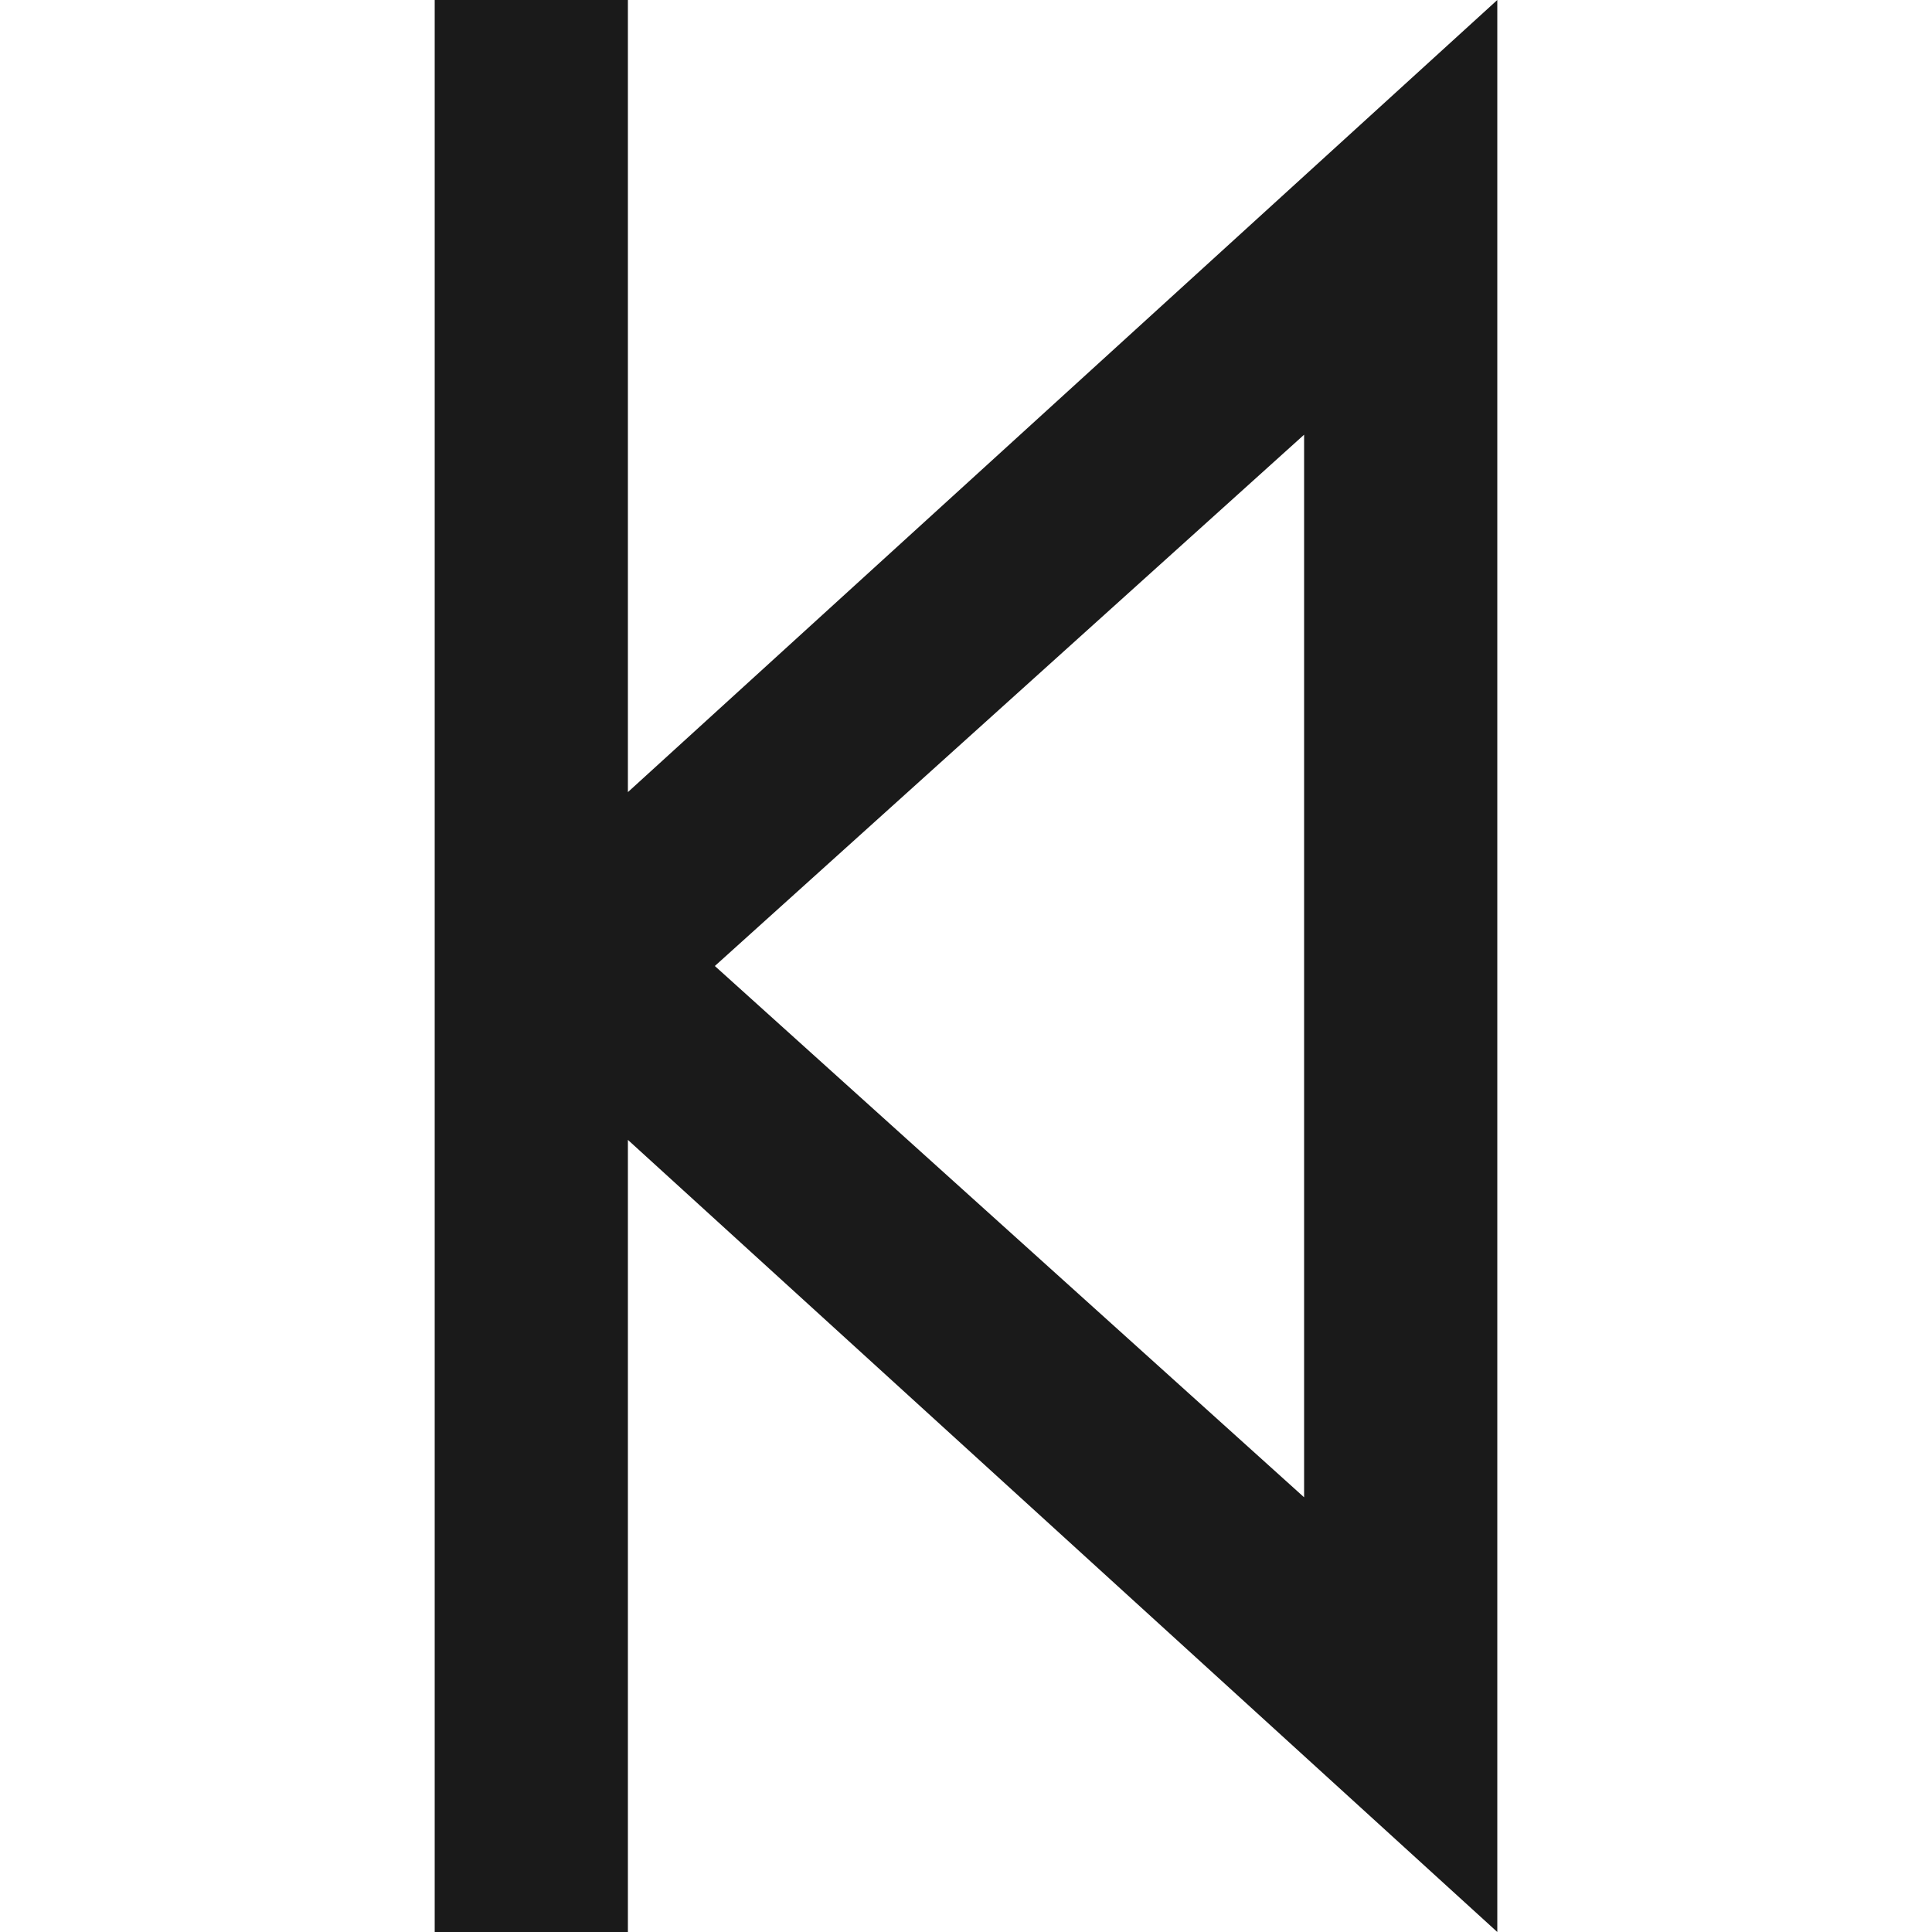
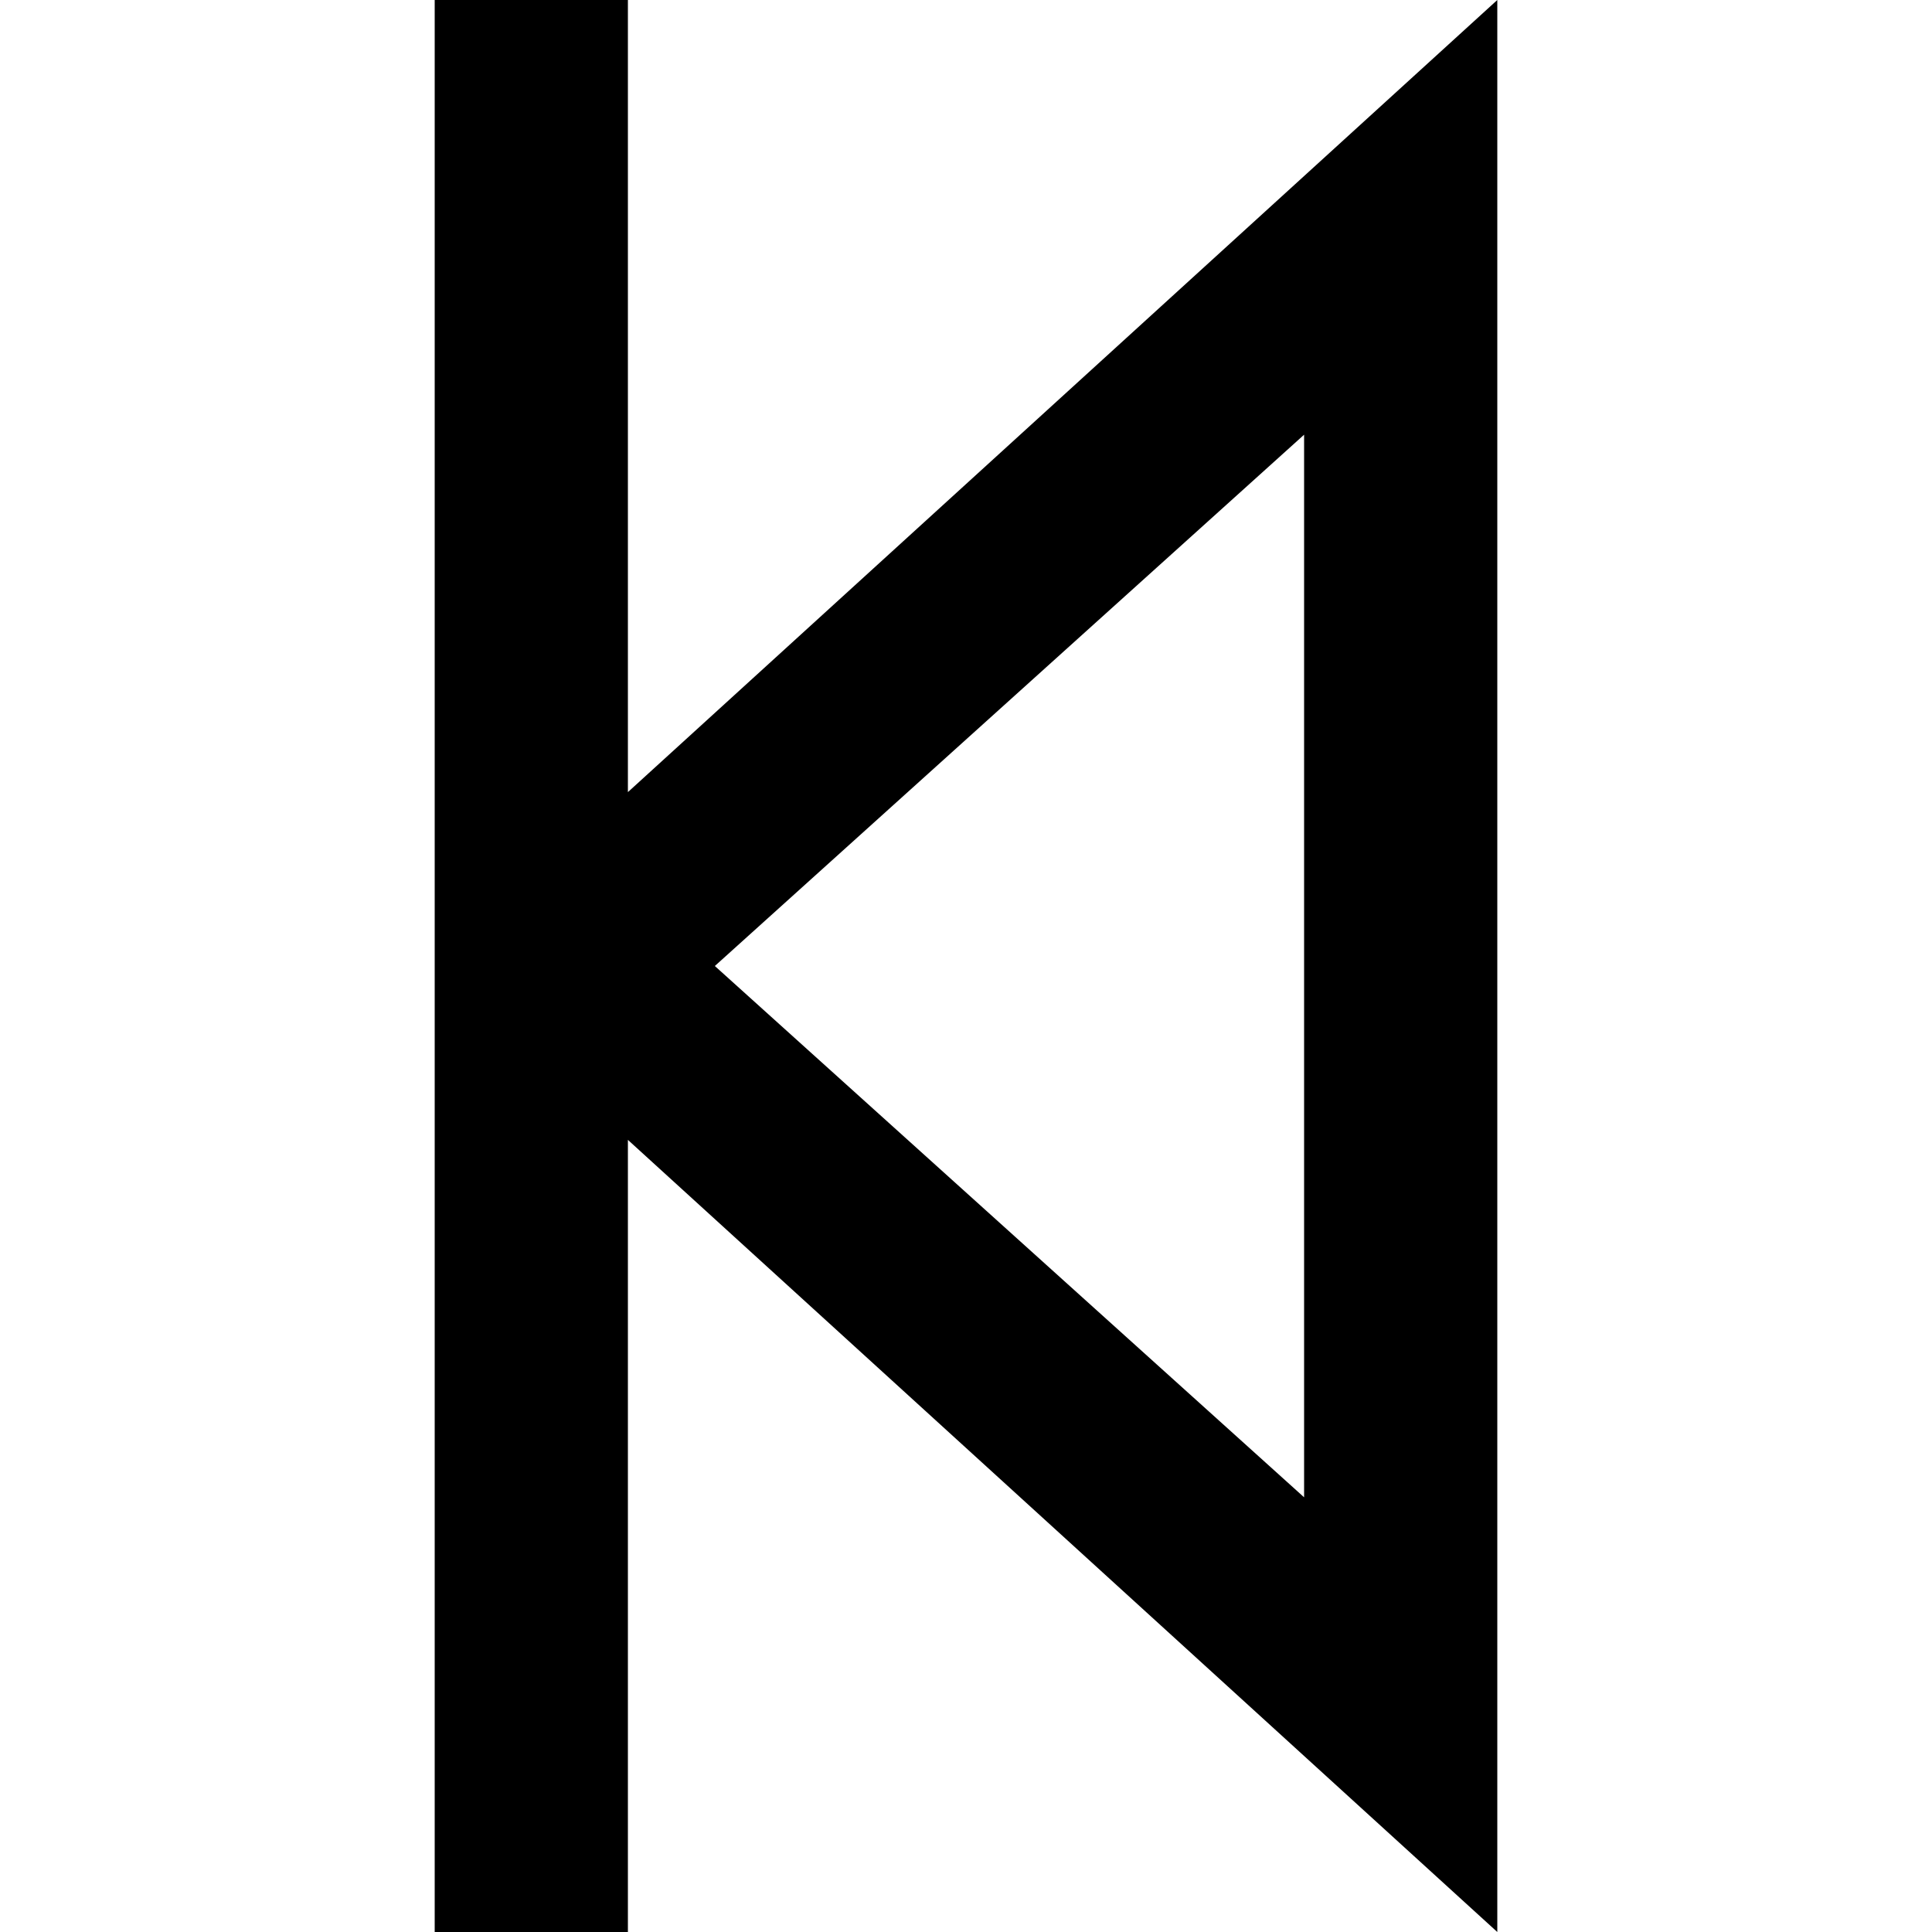
- <svg xmlns="http://www.w3.org/2000/svg" height="100px" width="100px" fill="#1A1A1A" version="1.1" x="0px" y="0px" viewBox="0 0 20 20" enable-background="new 0 0 20 20" xml:space="preserve">
-   <path fill="#1A1A1A" d="M15.5,0l-9,8.2V0h-2v20h2v-8.2l9,8.2V0z M13.5,15.5L7.4,10l6.1-5.5V15.5z" />
+ <svg xmlns="http://www.w3.org/2000/svg" height="100px" width="100px" version="1.1" x="0px" y="0px" viewBox="0 0 20 20" enable-background="new 0 0 20 20" xml:space="preserve">
+   <path d="M15.5,0l-9,8.2V0h-2v20h2v-8.2l9,8.2V0z M13.5,15.5L7.4,10l6.1-5.5V15.5z" />
</svg>
